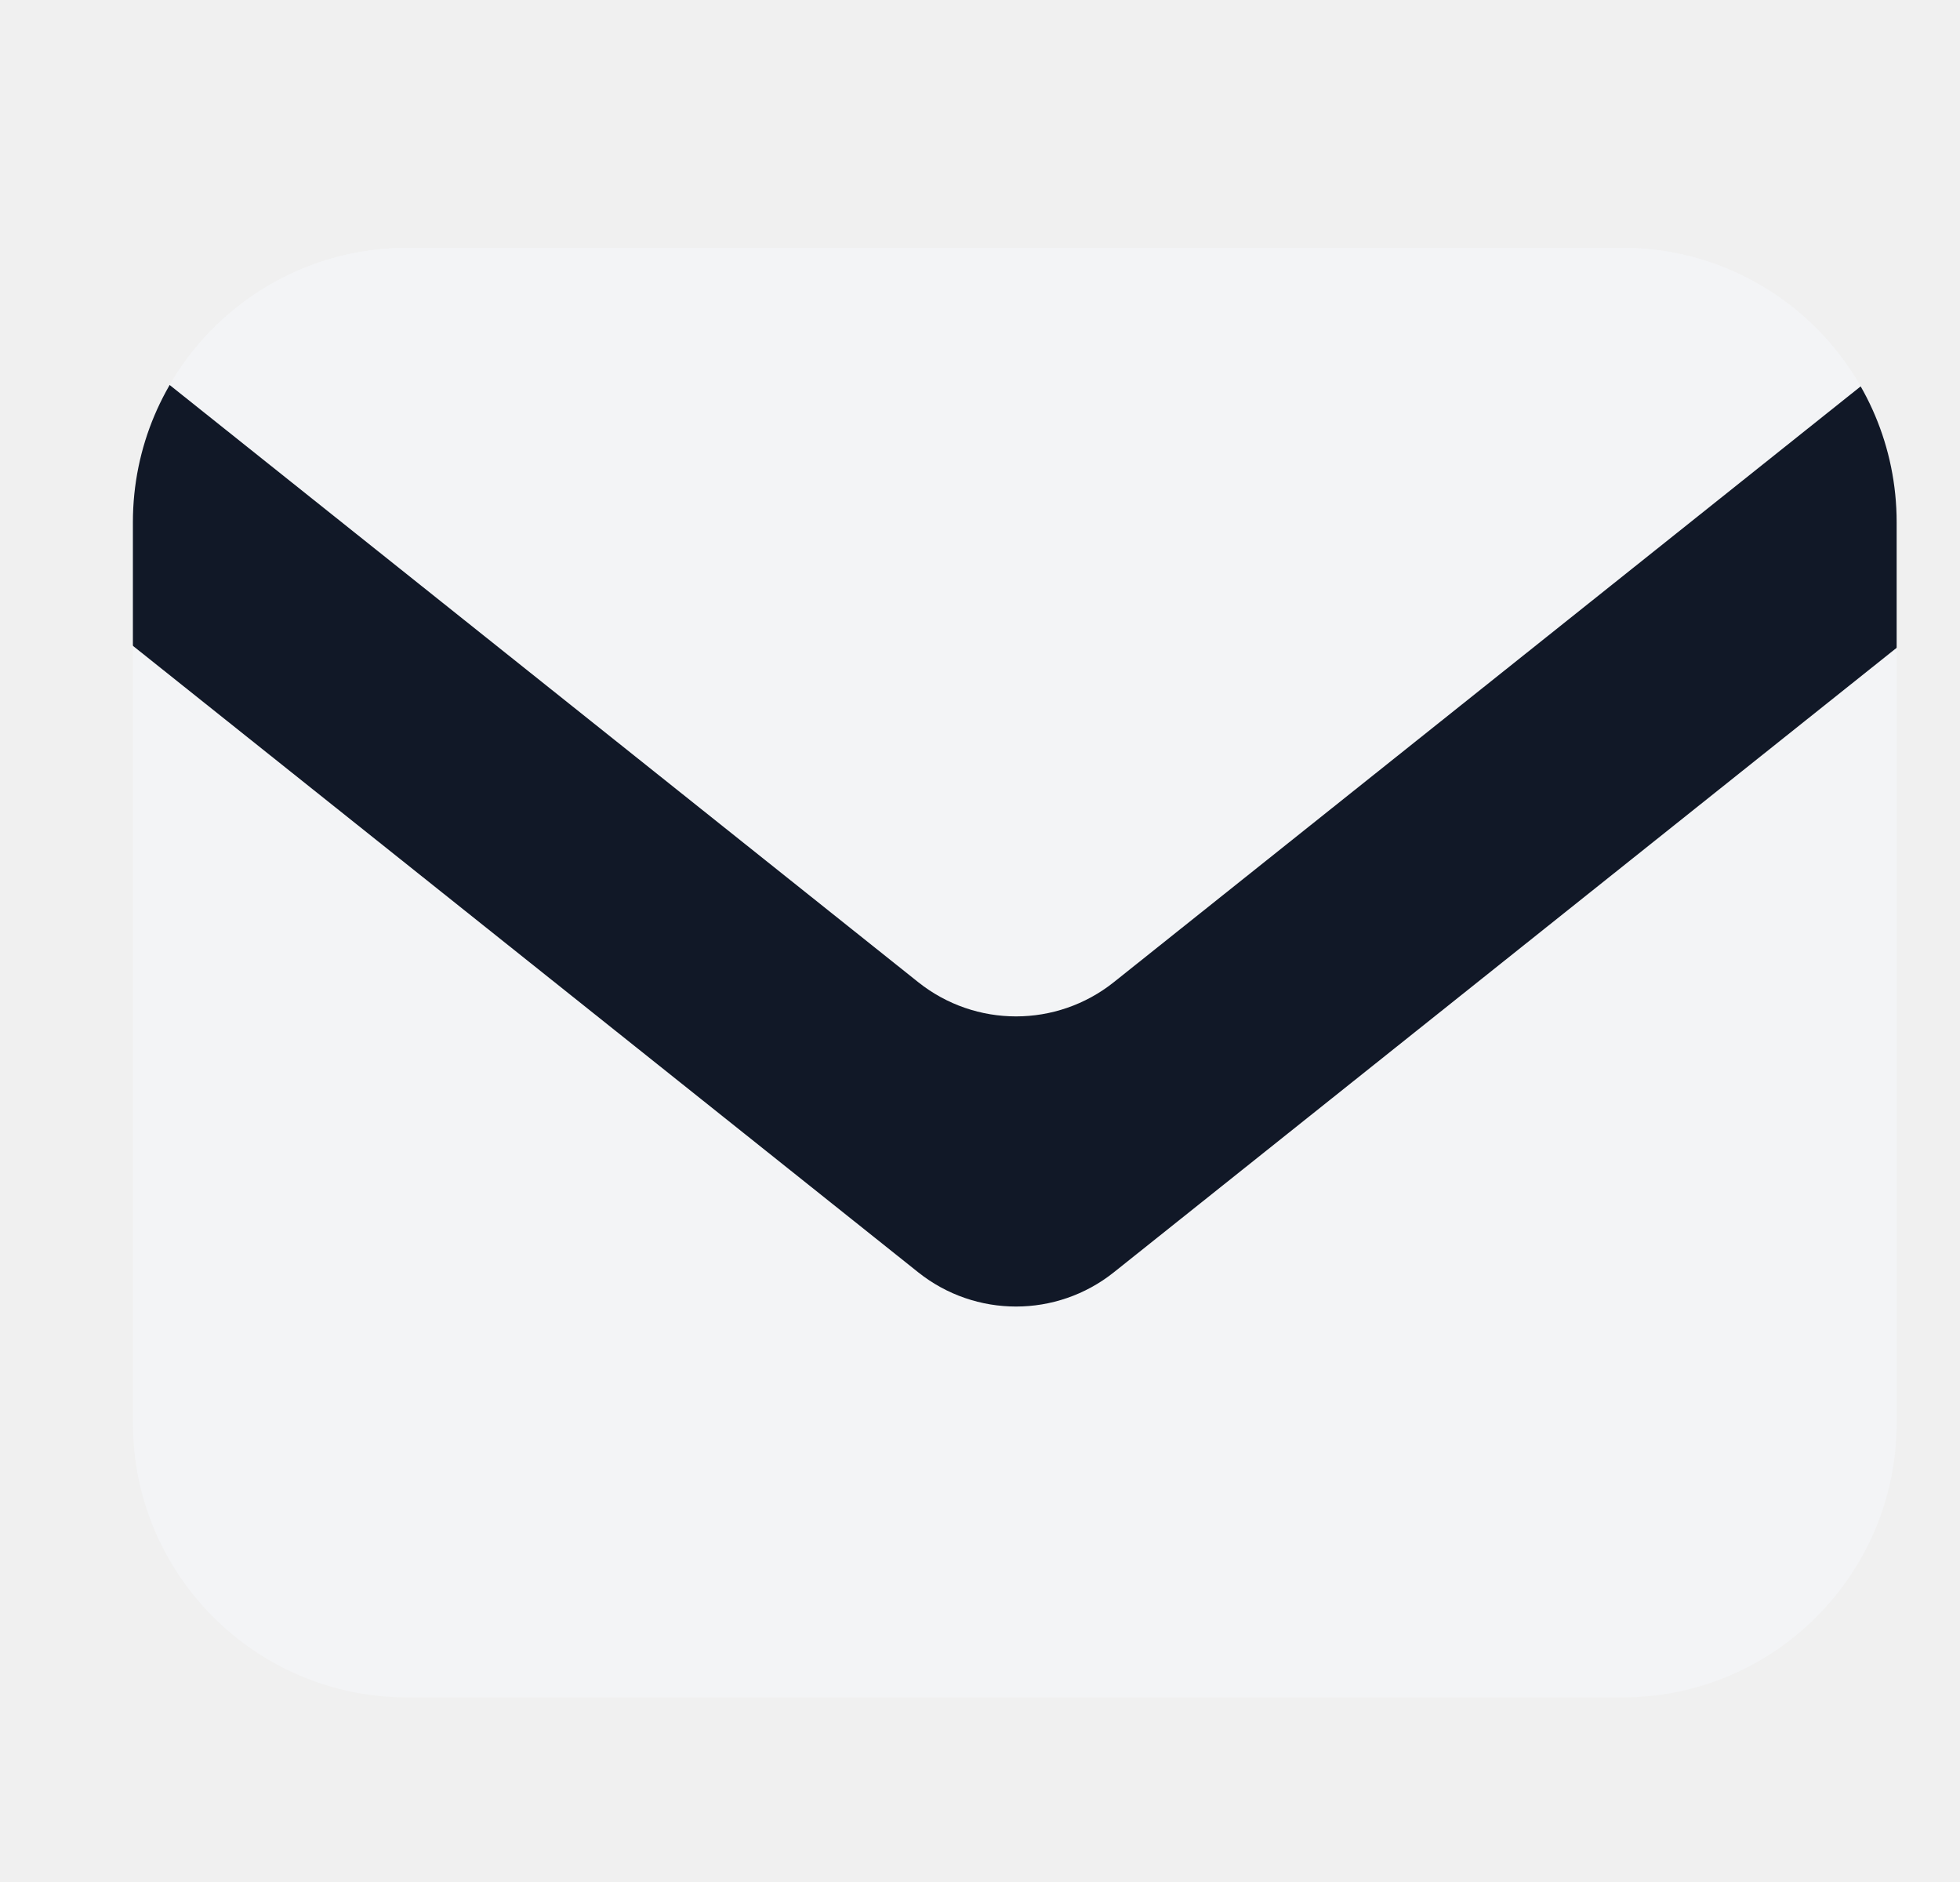
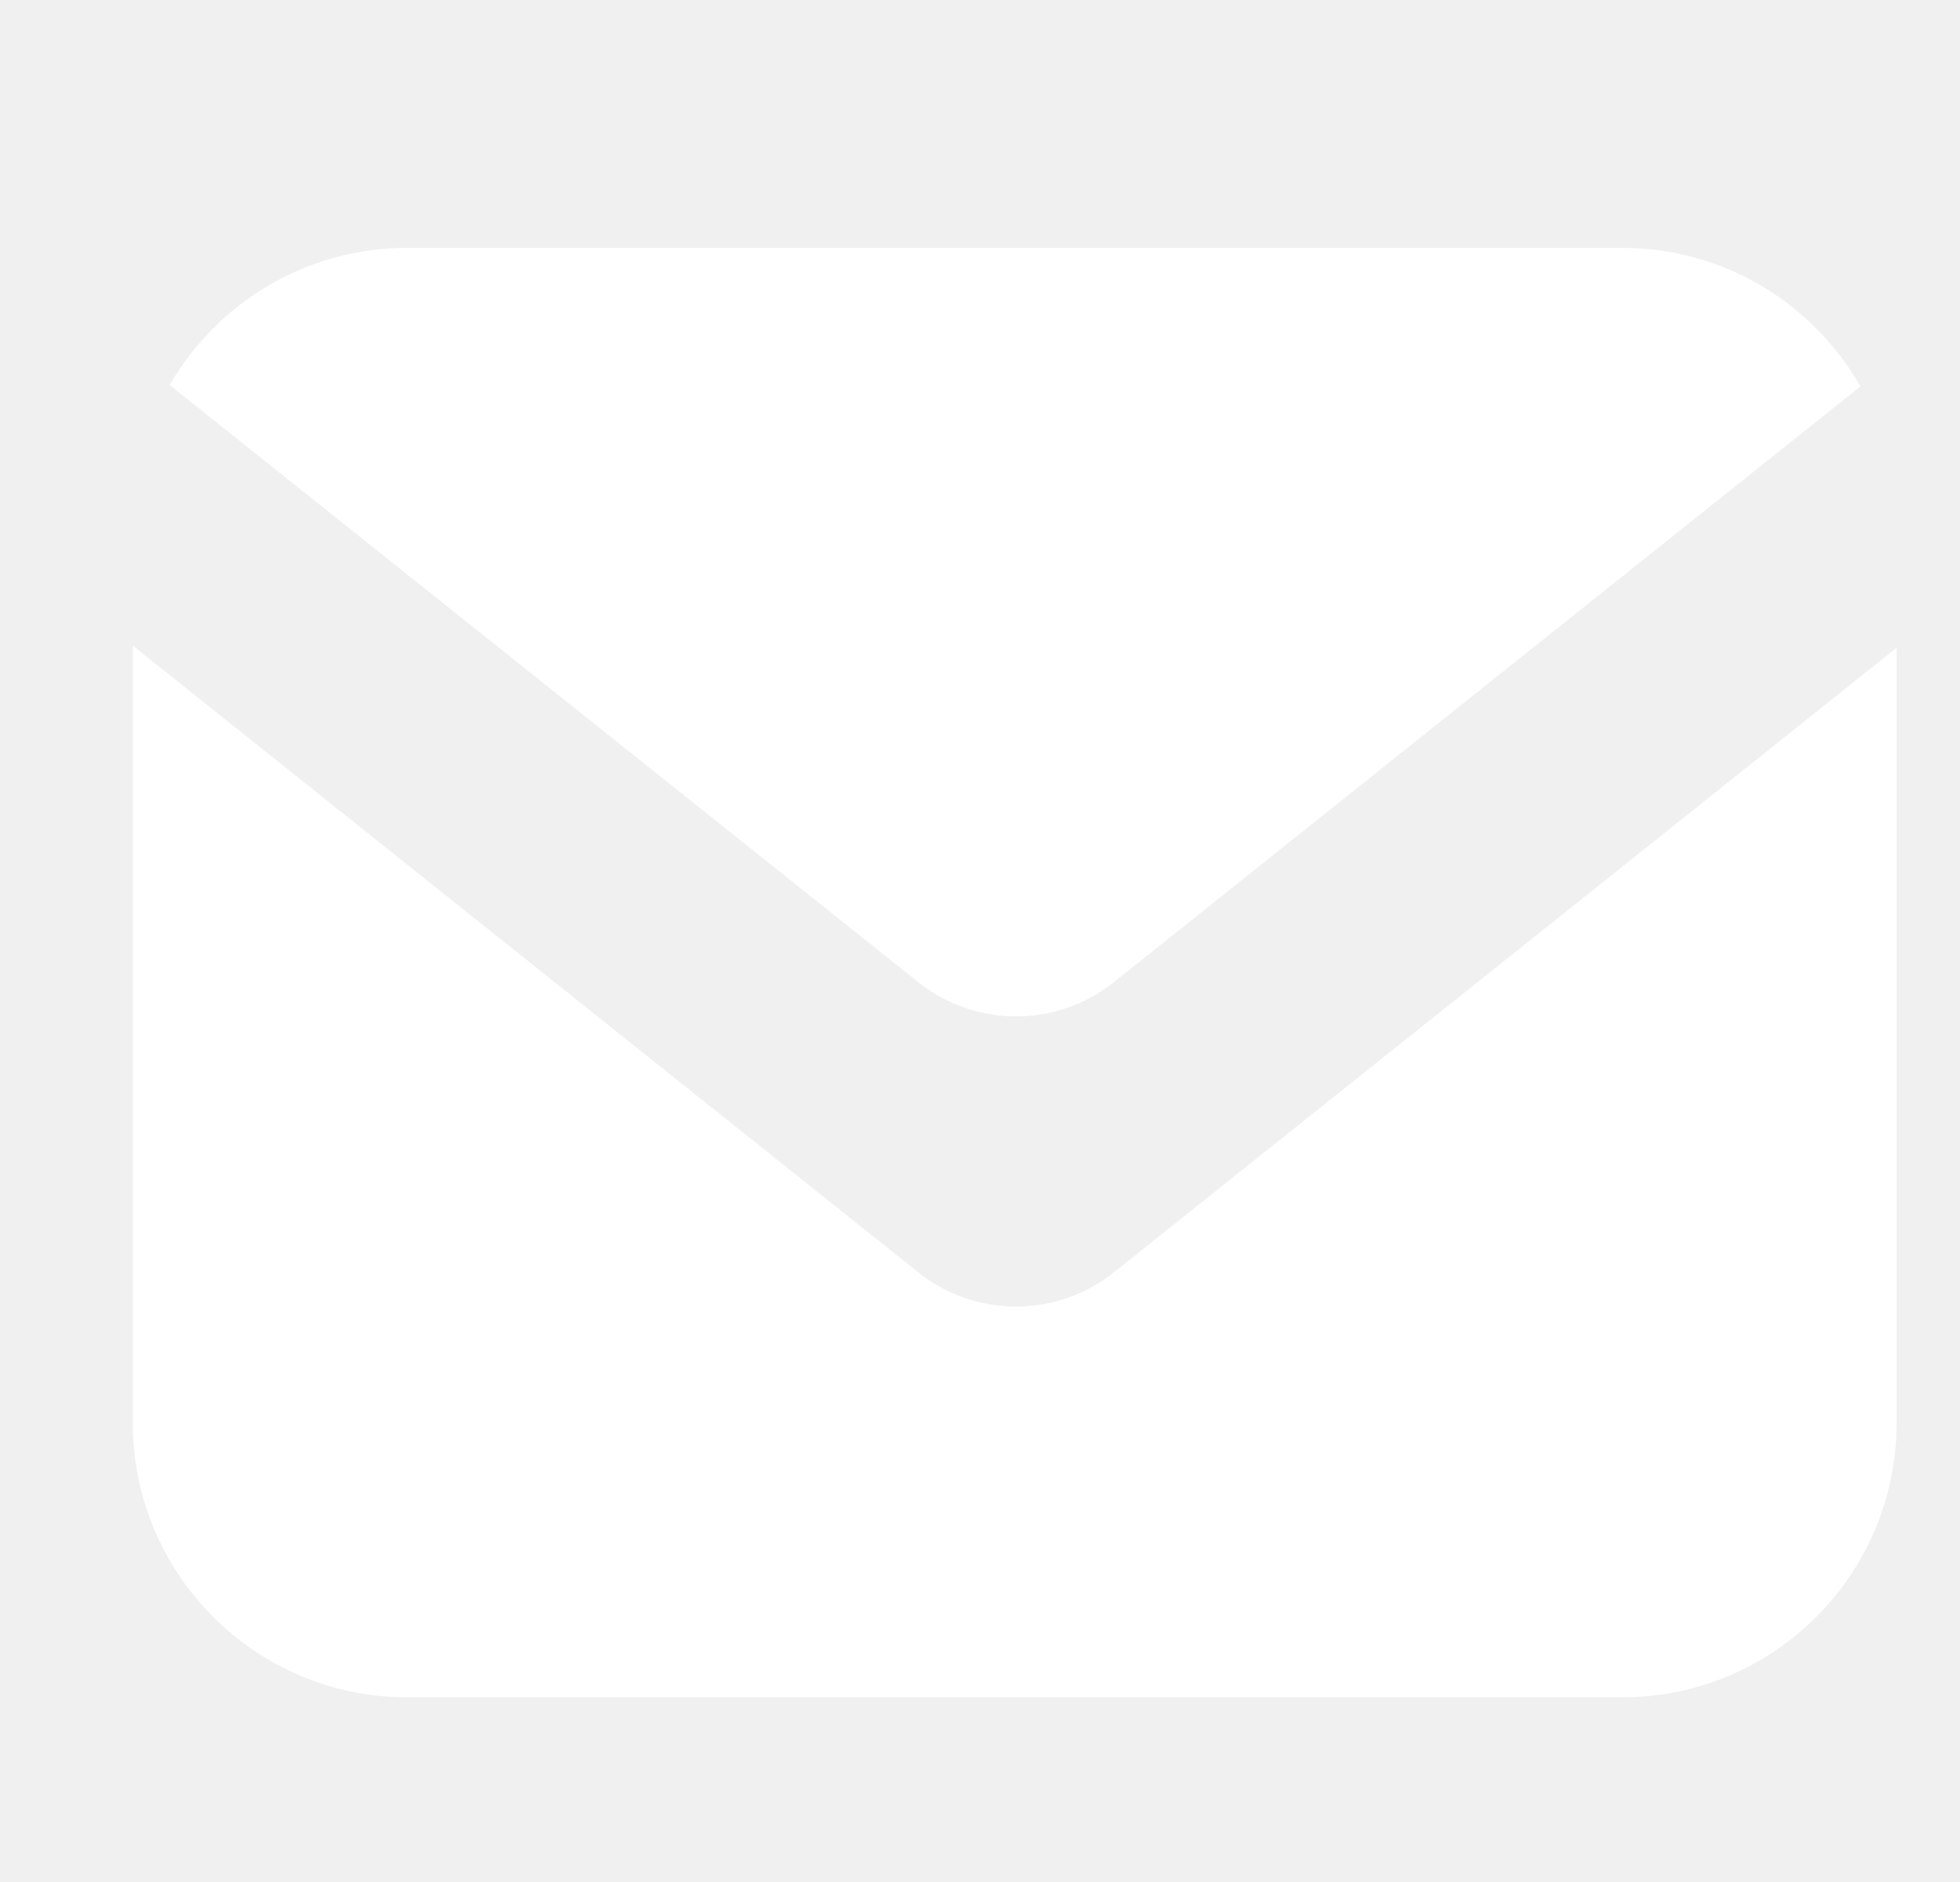
<svg xmlns="http://www.w3.org/2000/svg" width="25" height="24" viewBox="0 0 25 24" fill="none">
  <g clip-path="url(#clip0_2114_1090)">
-     <rect x="1.695" y="3.161" width="22.497" height="18.485" rx="3.5" fill="#F3F4F6" />
-     <mask id="mask0_2114_1090" style="mask-type:alpha" maskUnits="userSpaceOnUse" x="1" y="3" width="24" height="19">
-       <rect x="1.695" y="3.161" width="22.497" height="18.485" rx="3.5" fill="#3B82F6" />
-     </mask>
-     <g mask="url(#mask0_2114_1090)">
-       <path d="M23.221 4.478C25.113 4.478 25.947 6.861 24.468 8.041L14.207 16.225C13.477 16.807 12.442 16.807 11.712 16.225L1.451 8.041C-0.028 6.861 0.806 4.478 2.698 4.478H23.221Z" fill="#111827" />
-       <path d="M23.221 0.777C25.113 0.777 25.947 3.161 24.468 4.341L14.207 12.525C13.477 13.107 12.442 13.107 11.712 12.525L1.451 4.341C-0.028 3.161 0.806 0.777 2.698 0.777H23.221Z" fill="#F3F4F6" />
-     </g>
+     <path d="M11.713 16.226C12.442 16.807 13.478 16.807 14.207 16.226L24.191 8.261V18.145C24.191 20.078 22.624 21.645 20.691 21.645H5.195C3.262 21.645 1.694 20.078 1.694 18.145V8.234L11.713 16.226ZM20.691 3.161C21.993 3.161 23.128 3.873 23.73 4.928L14.207 12.525C13.478 13.107 12.442 13.107 11.713 12.525L2.164 4.91C2.769 3.865 3.9 3.161 5.194 3.161H20.691Z" fill="white" />
  </g>
  <defs>
    <clipPath id="clip0_2114_1090">
      <rect width="24" height="24" fill="white" transform="translate(0.943359)" />
    </clipPath>
  </defs>
</svg>
